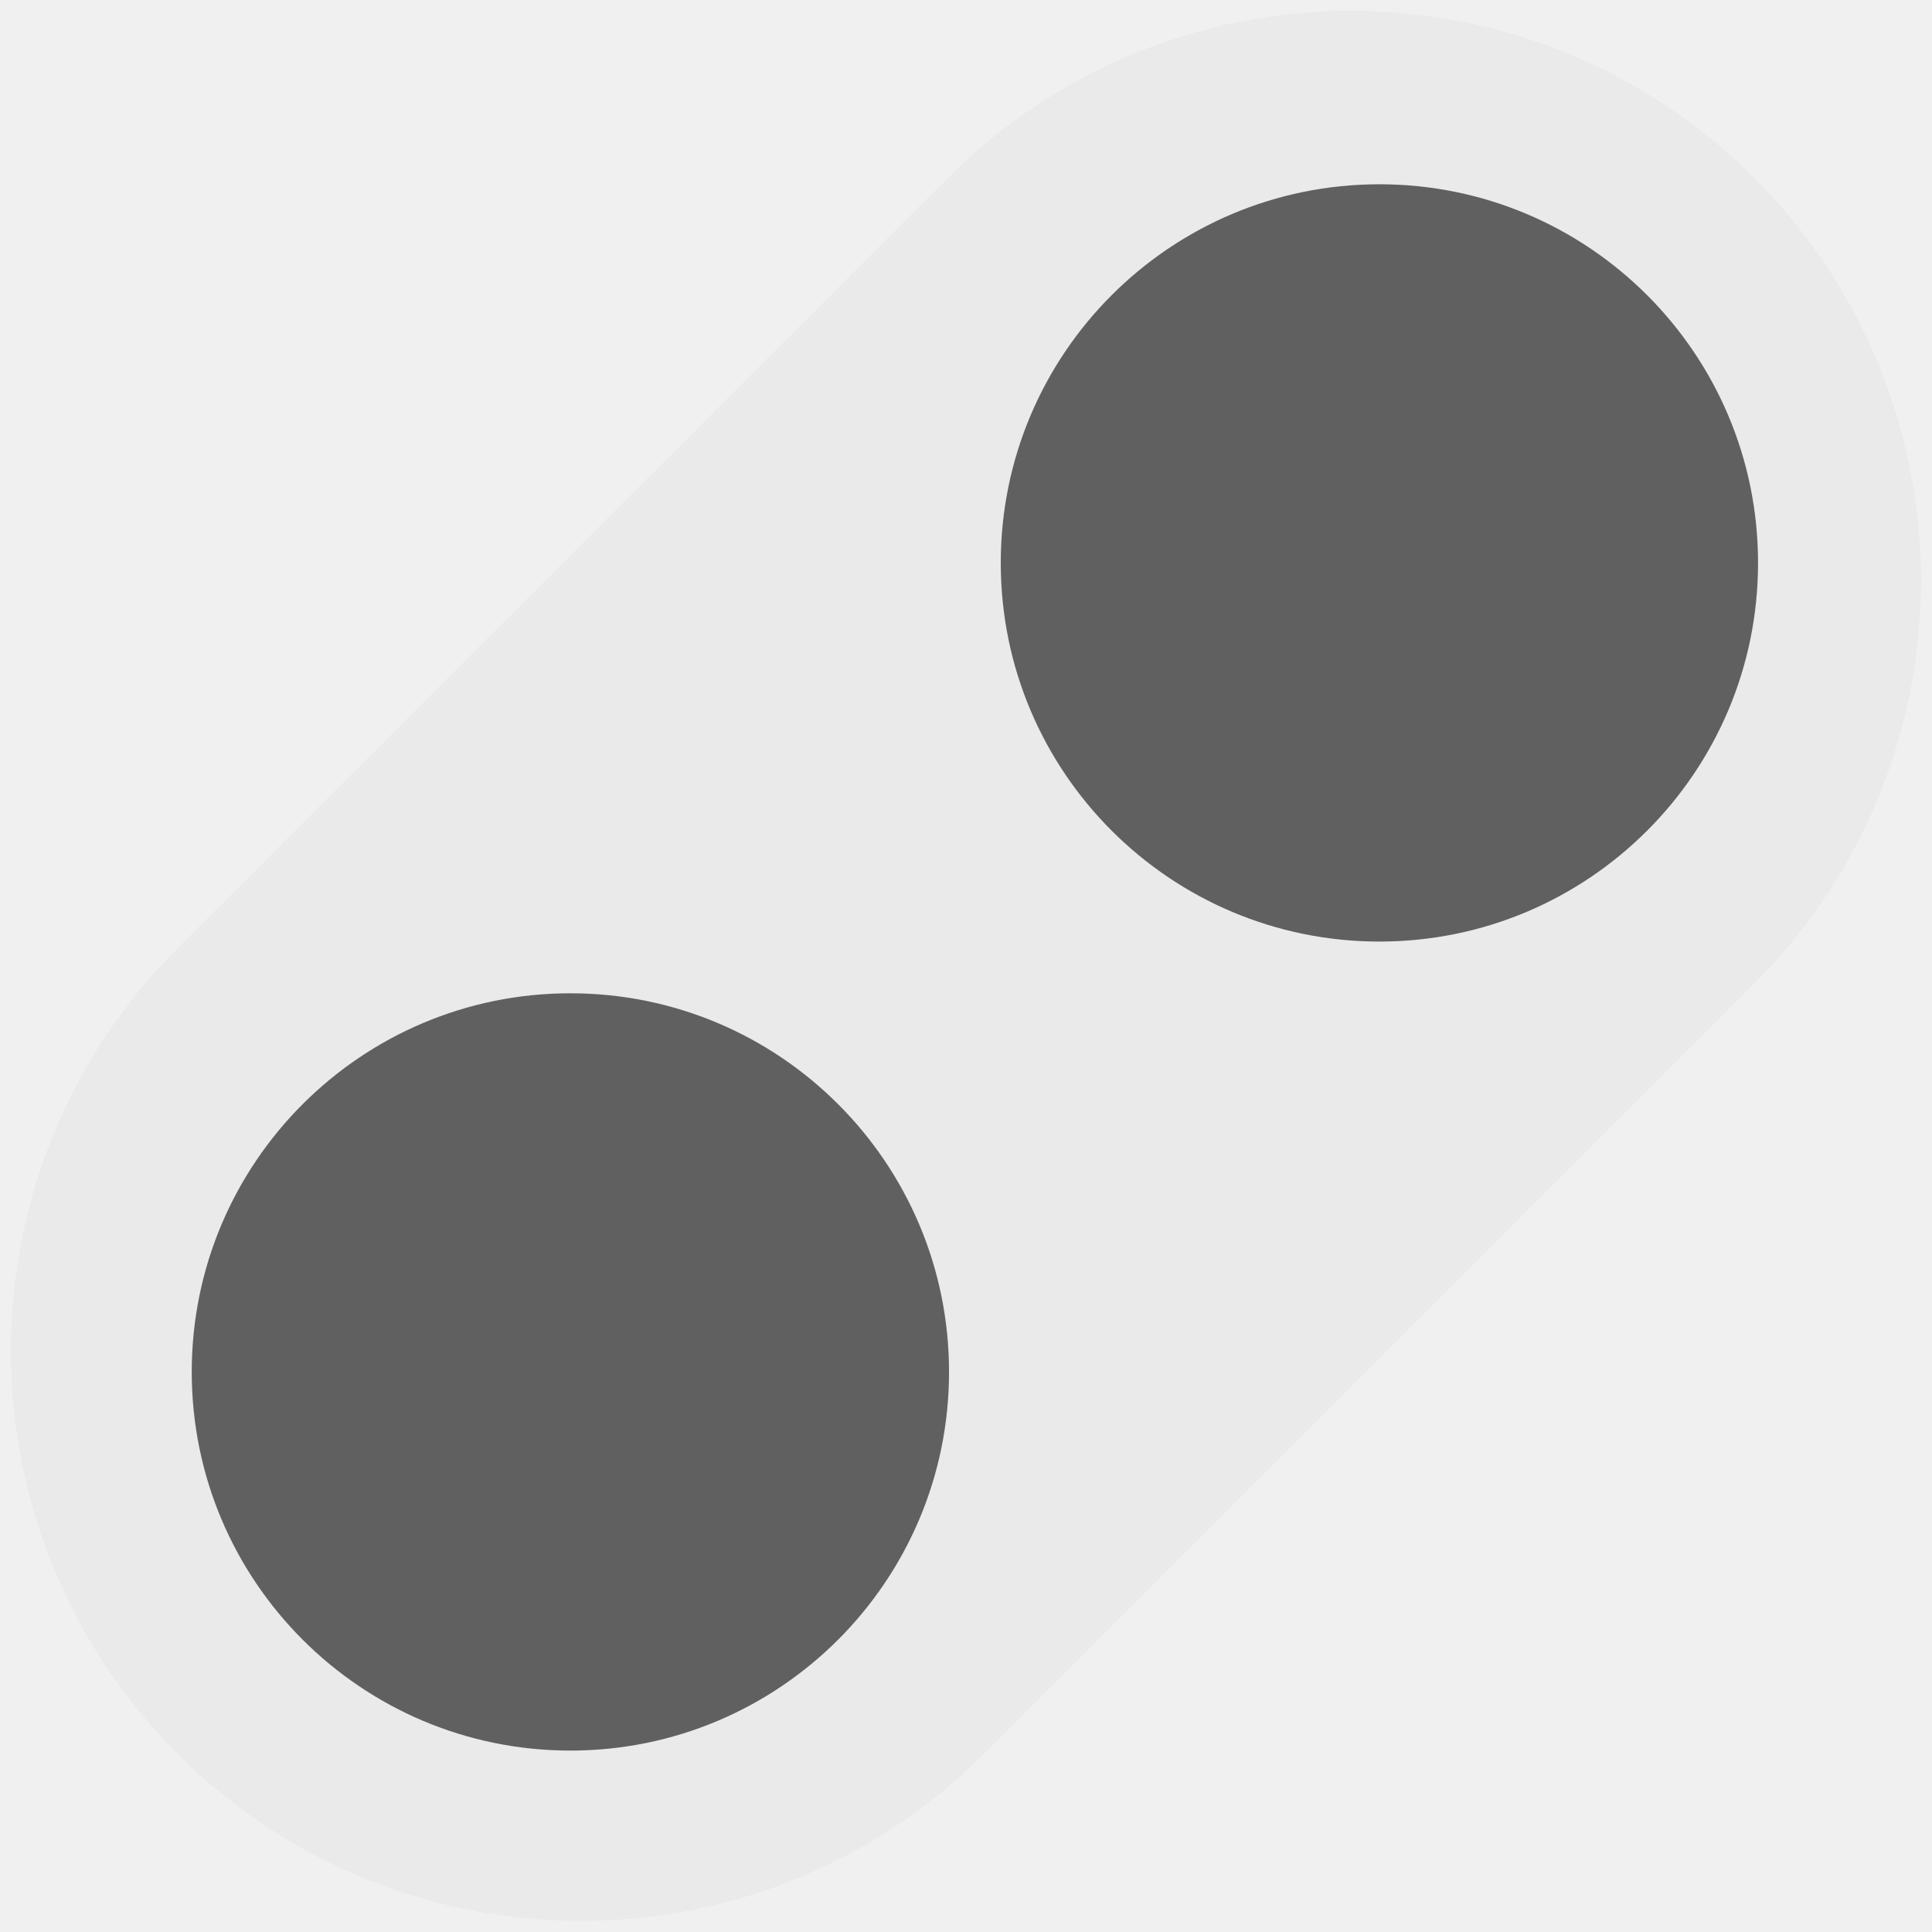
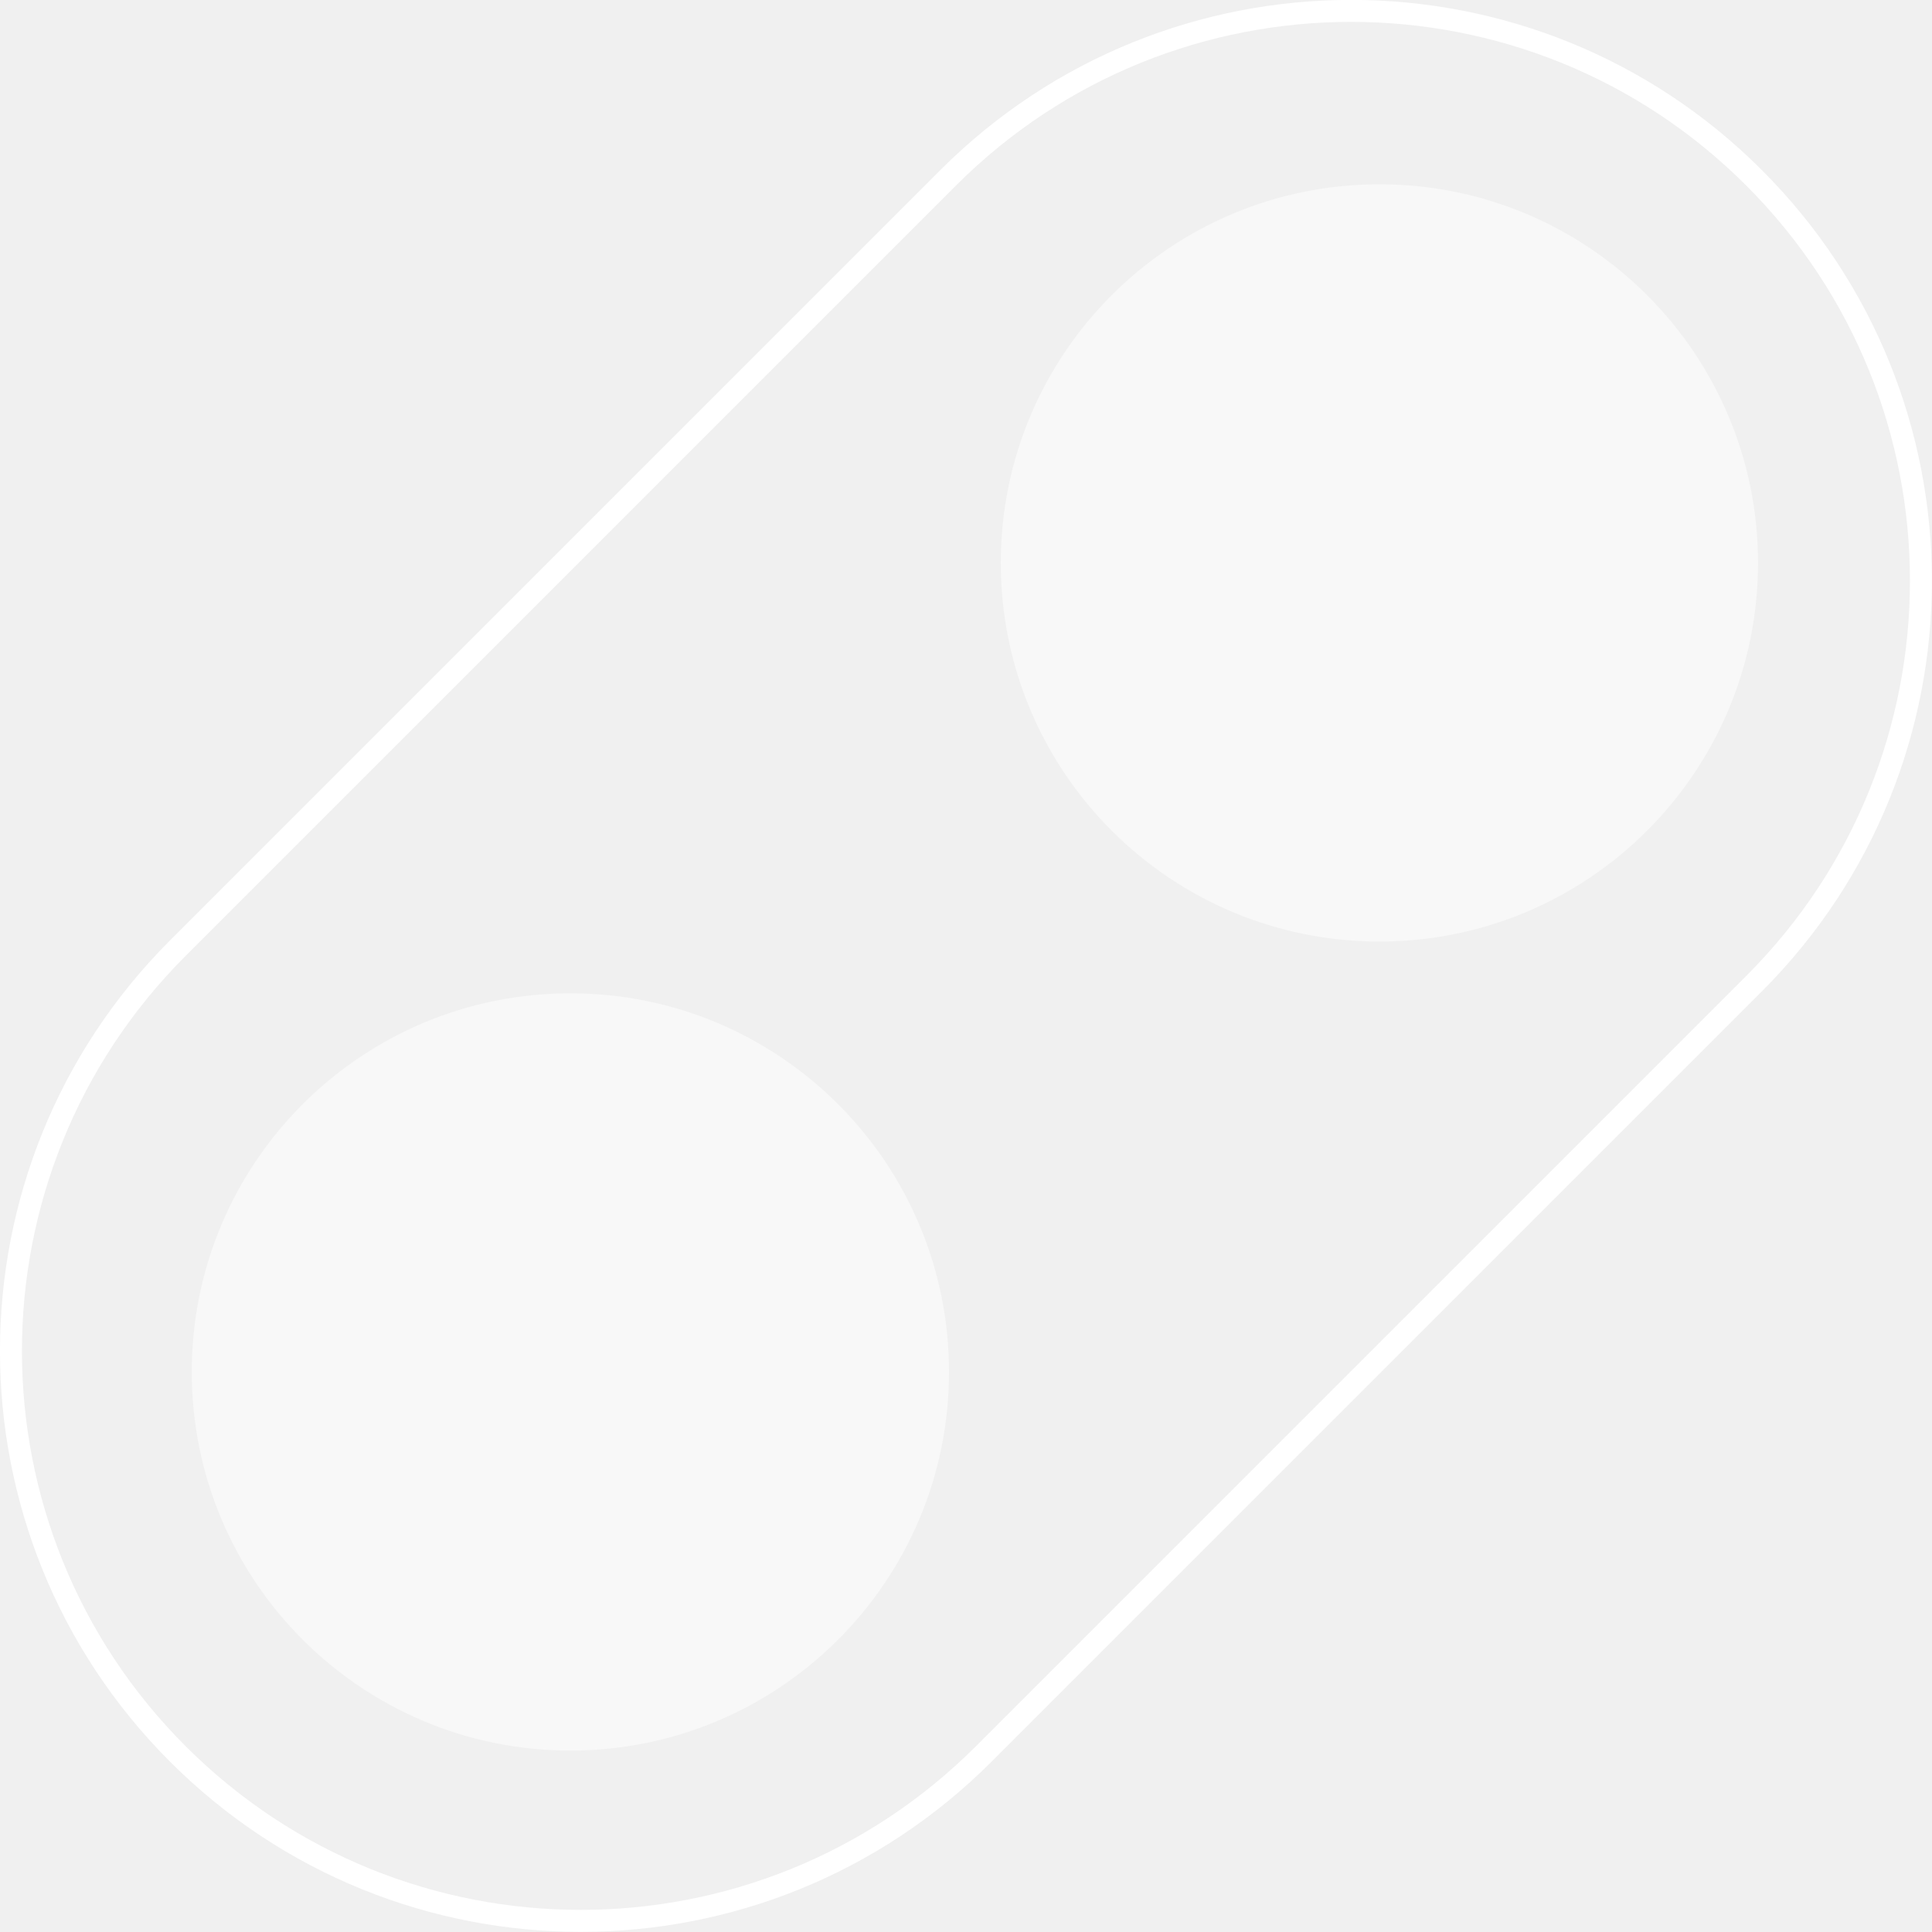
- <svg xmlns="http://www.w3.org/2000/svg" id="Layer_2" data-name="Layer 2" version="1.1" viewBox="0 0 175.93 175.93">
-   <circle cx="125.61" cy="51.26" r="34.48" fill="#606060" isolation="isolate" stroke-width="0" />
-   <circle cx="51.94" cy="124.93" r="34.48" fill="#606060" isolation="isolate" stroke-width="0" />
-   <rect x="-13.53" y="36.064" width="202.98" height="103.78" rx="51.89" ry="51.89" transform="translate(-36.43 87.958) rotate(-45)" fill="#606060" opacity=".05" stroke-width="0" />
+ <svg xmlns="http://www.w3.org/2000/svg" id="Layer_2" viewBox="0 0 175.93 175.93">
+   <defs>
+     <style>.cls-1{fill:#fff;opacity:.5;stroke-width:0px;}.cls-2{fill:none;stroke:#fff;stroke-miterlimit:10;stroke-width:2px;}</style>
+   </defs>
+   <g id="btn">
+     <circle class="cls-1" cx="125.61" cy="51.26" r="34.48" />
+     <circle class="cls-1" cx="51.94" cy="124.93" r="34.48" />
+     <rect class="cls-2" x="36.07" y="-13.53" width="103.78" height="202.98" rx="51.89" ry="51.89" transform="translate(87.96 -36.44) rotate(45)" />
+   </g>
</svg>
